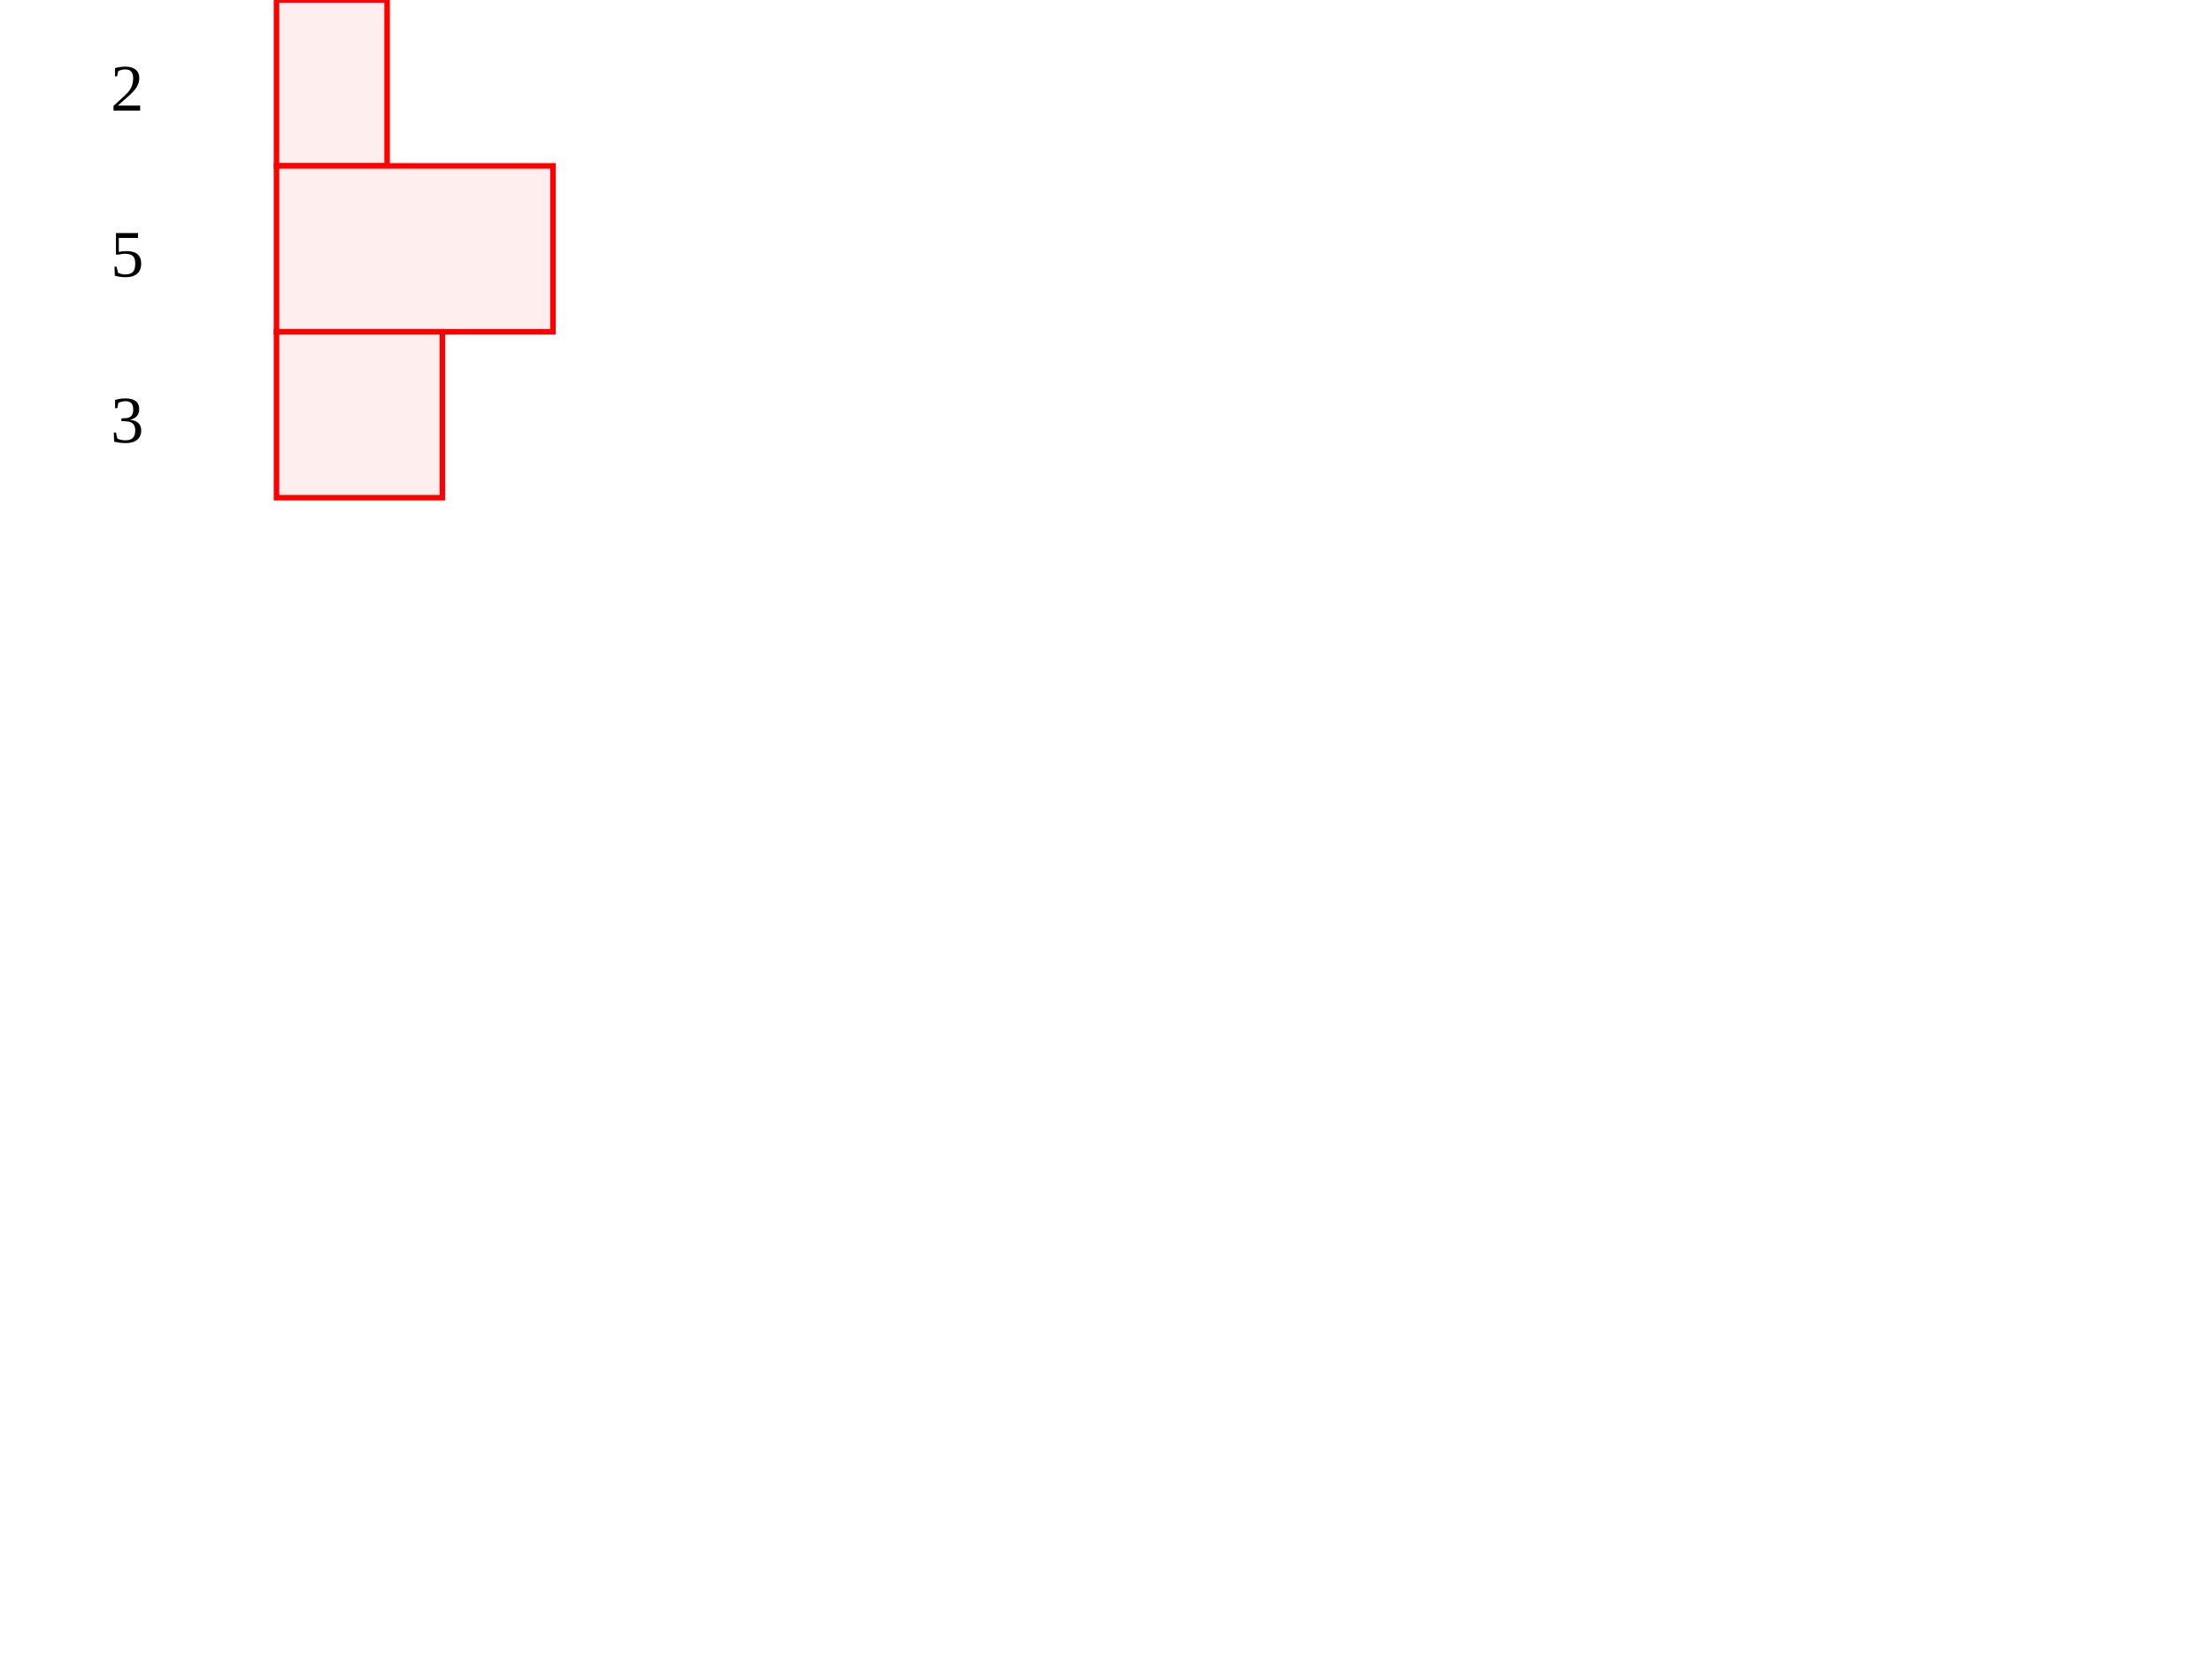
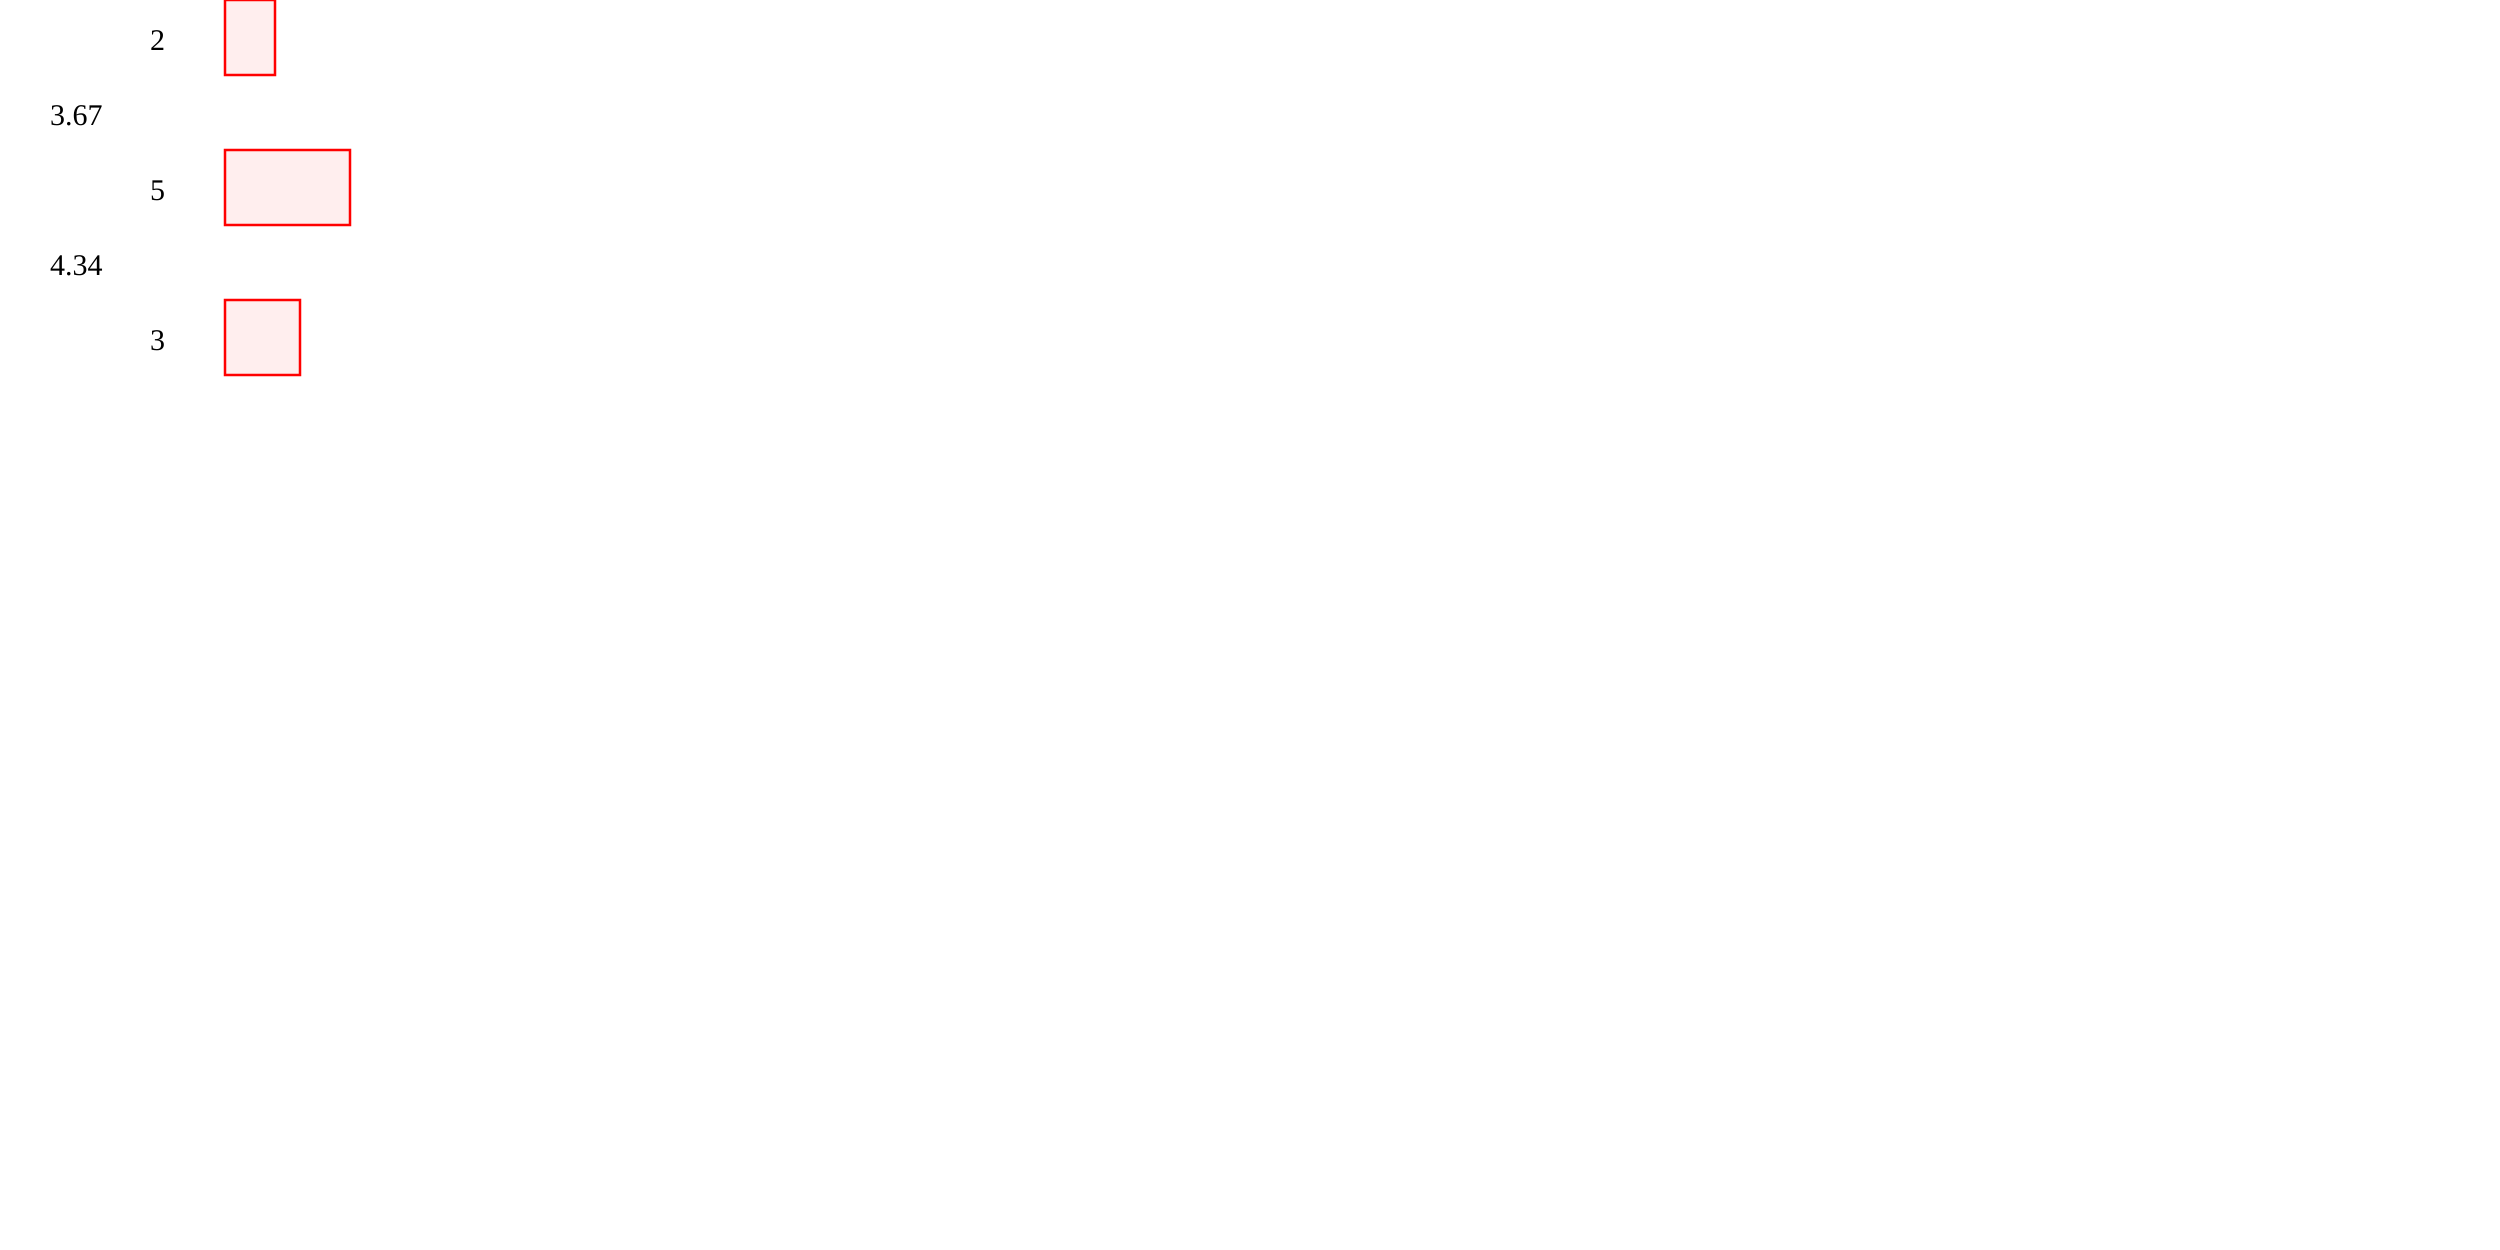
- <svg xmlns="http://www.w3.org/2000/svg" width="400" height="300" viewBox="0 0 400 300">
-   <text x="20" y="20"> 2</text>
-   <rect x="50" y="0" width="20" height="30" stroke="red" fill="#ffeeee" />
-   <text x="20" y="50"> 5</text>
-   <rect x="50" y="30" width="50" height="30" stroke="red" fill="#ffeeee" />
-   <text x="20" y="80"> 3</text>
-   <rect x="50" y="60" width="30" height="30" stroke="red" fill="#ffeeee" />
+ <svg xmlns="http://www.w3.org/2000/svg" width="1000" height="500" viewBox="0 0 1000 500">
+   <text x="60" y="20"> 2</text>
+   <rect x="90" y="0" width="20" height="30" stroke="red" fill="#ffeeee" />
+   <text x="20" y="50"> 3.67</text>
+   <text x="60" y="80"> 5</text>
+   <rect x="90" y="60" width="50" height="30" stroke="red" fill="#ffeeee" />
+   <text x="20" y="110"> 4.34</text>
+   <text x="60" y="140"> 3</text>
+   <rect x="90" y="120" width="30" height="30" stroke="red" fill="#ffeeee" />
</svg>
